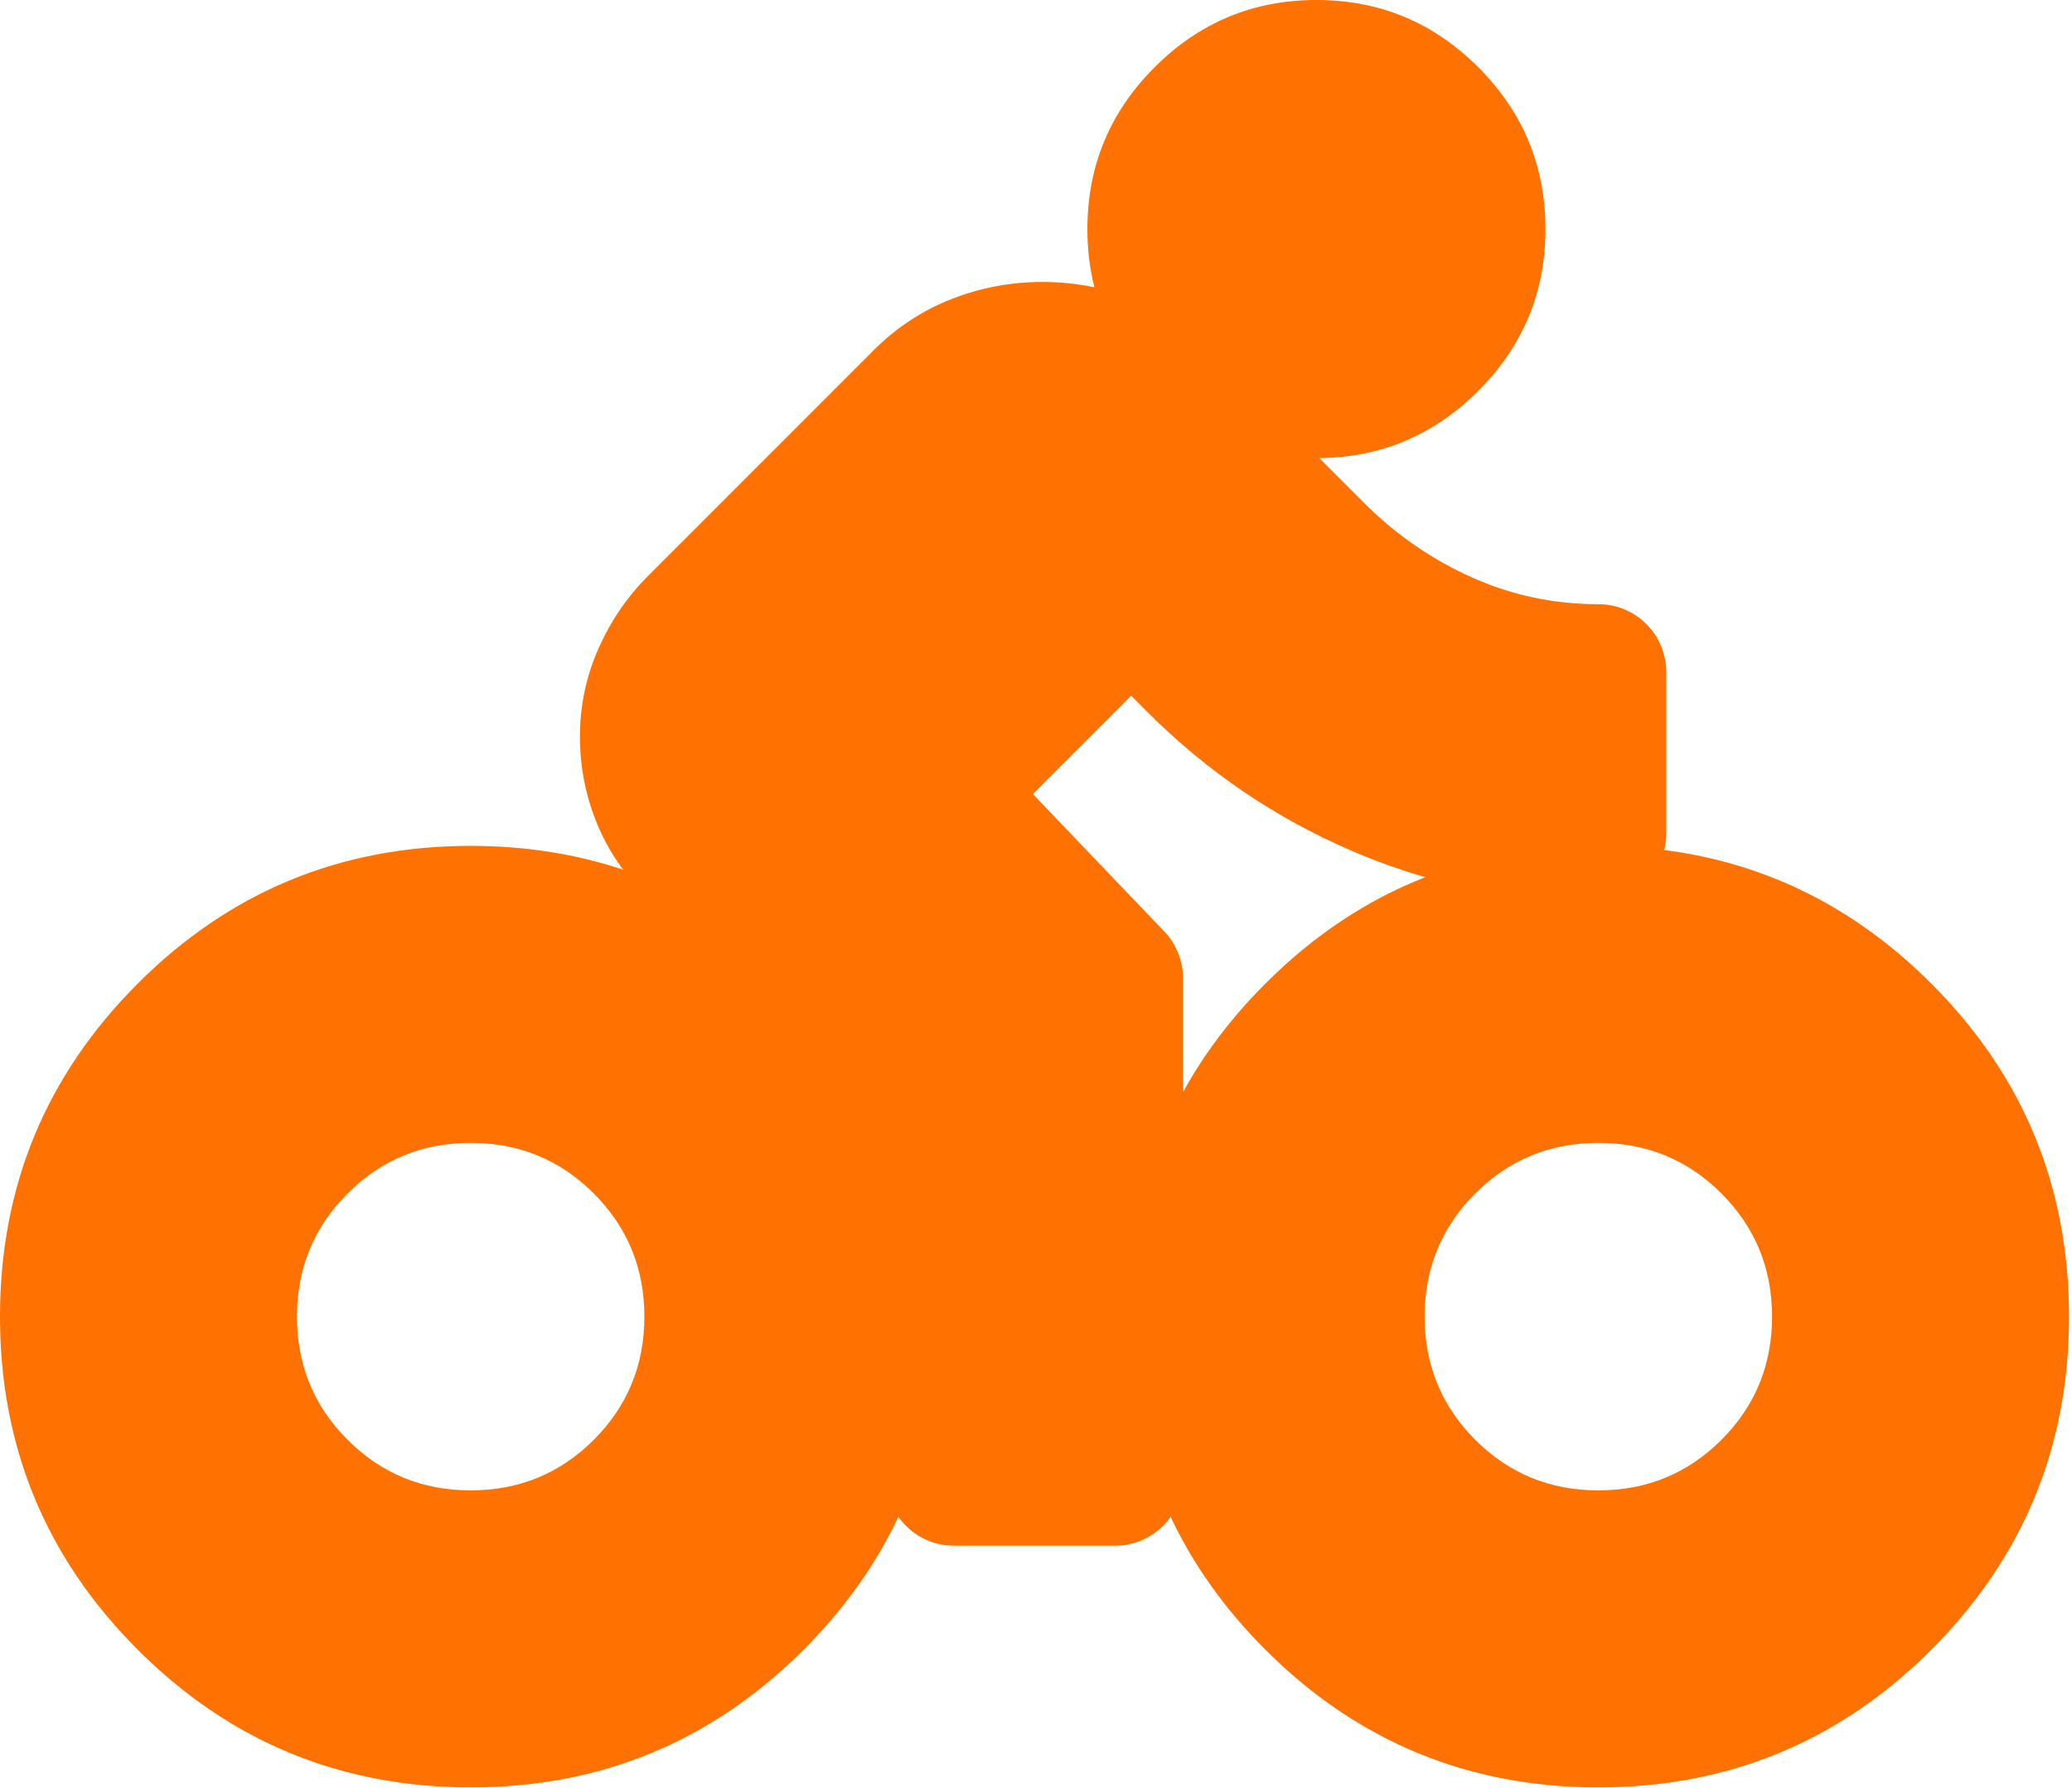
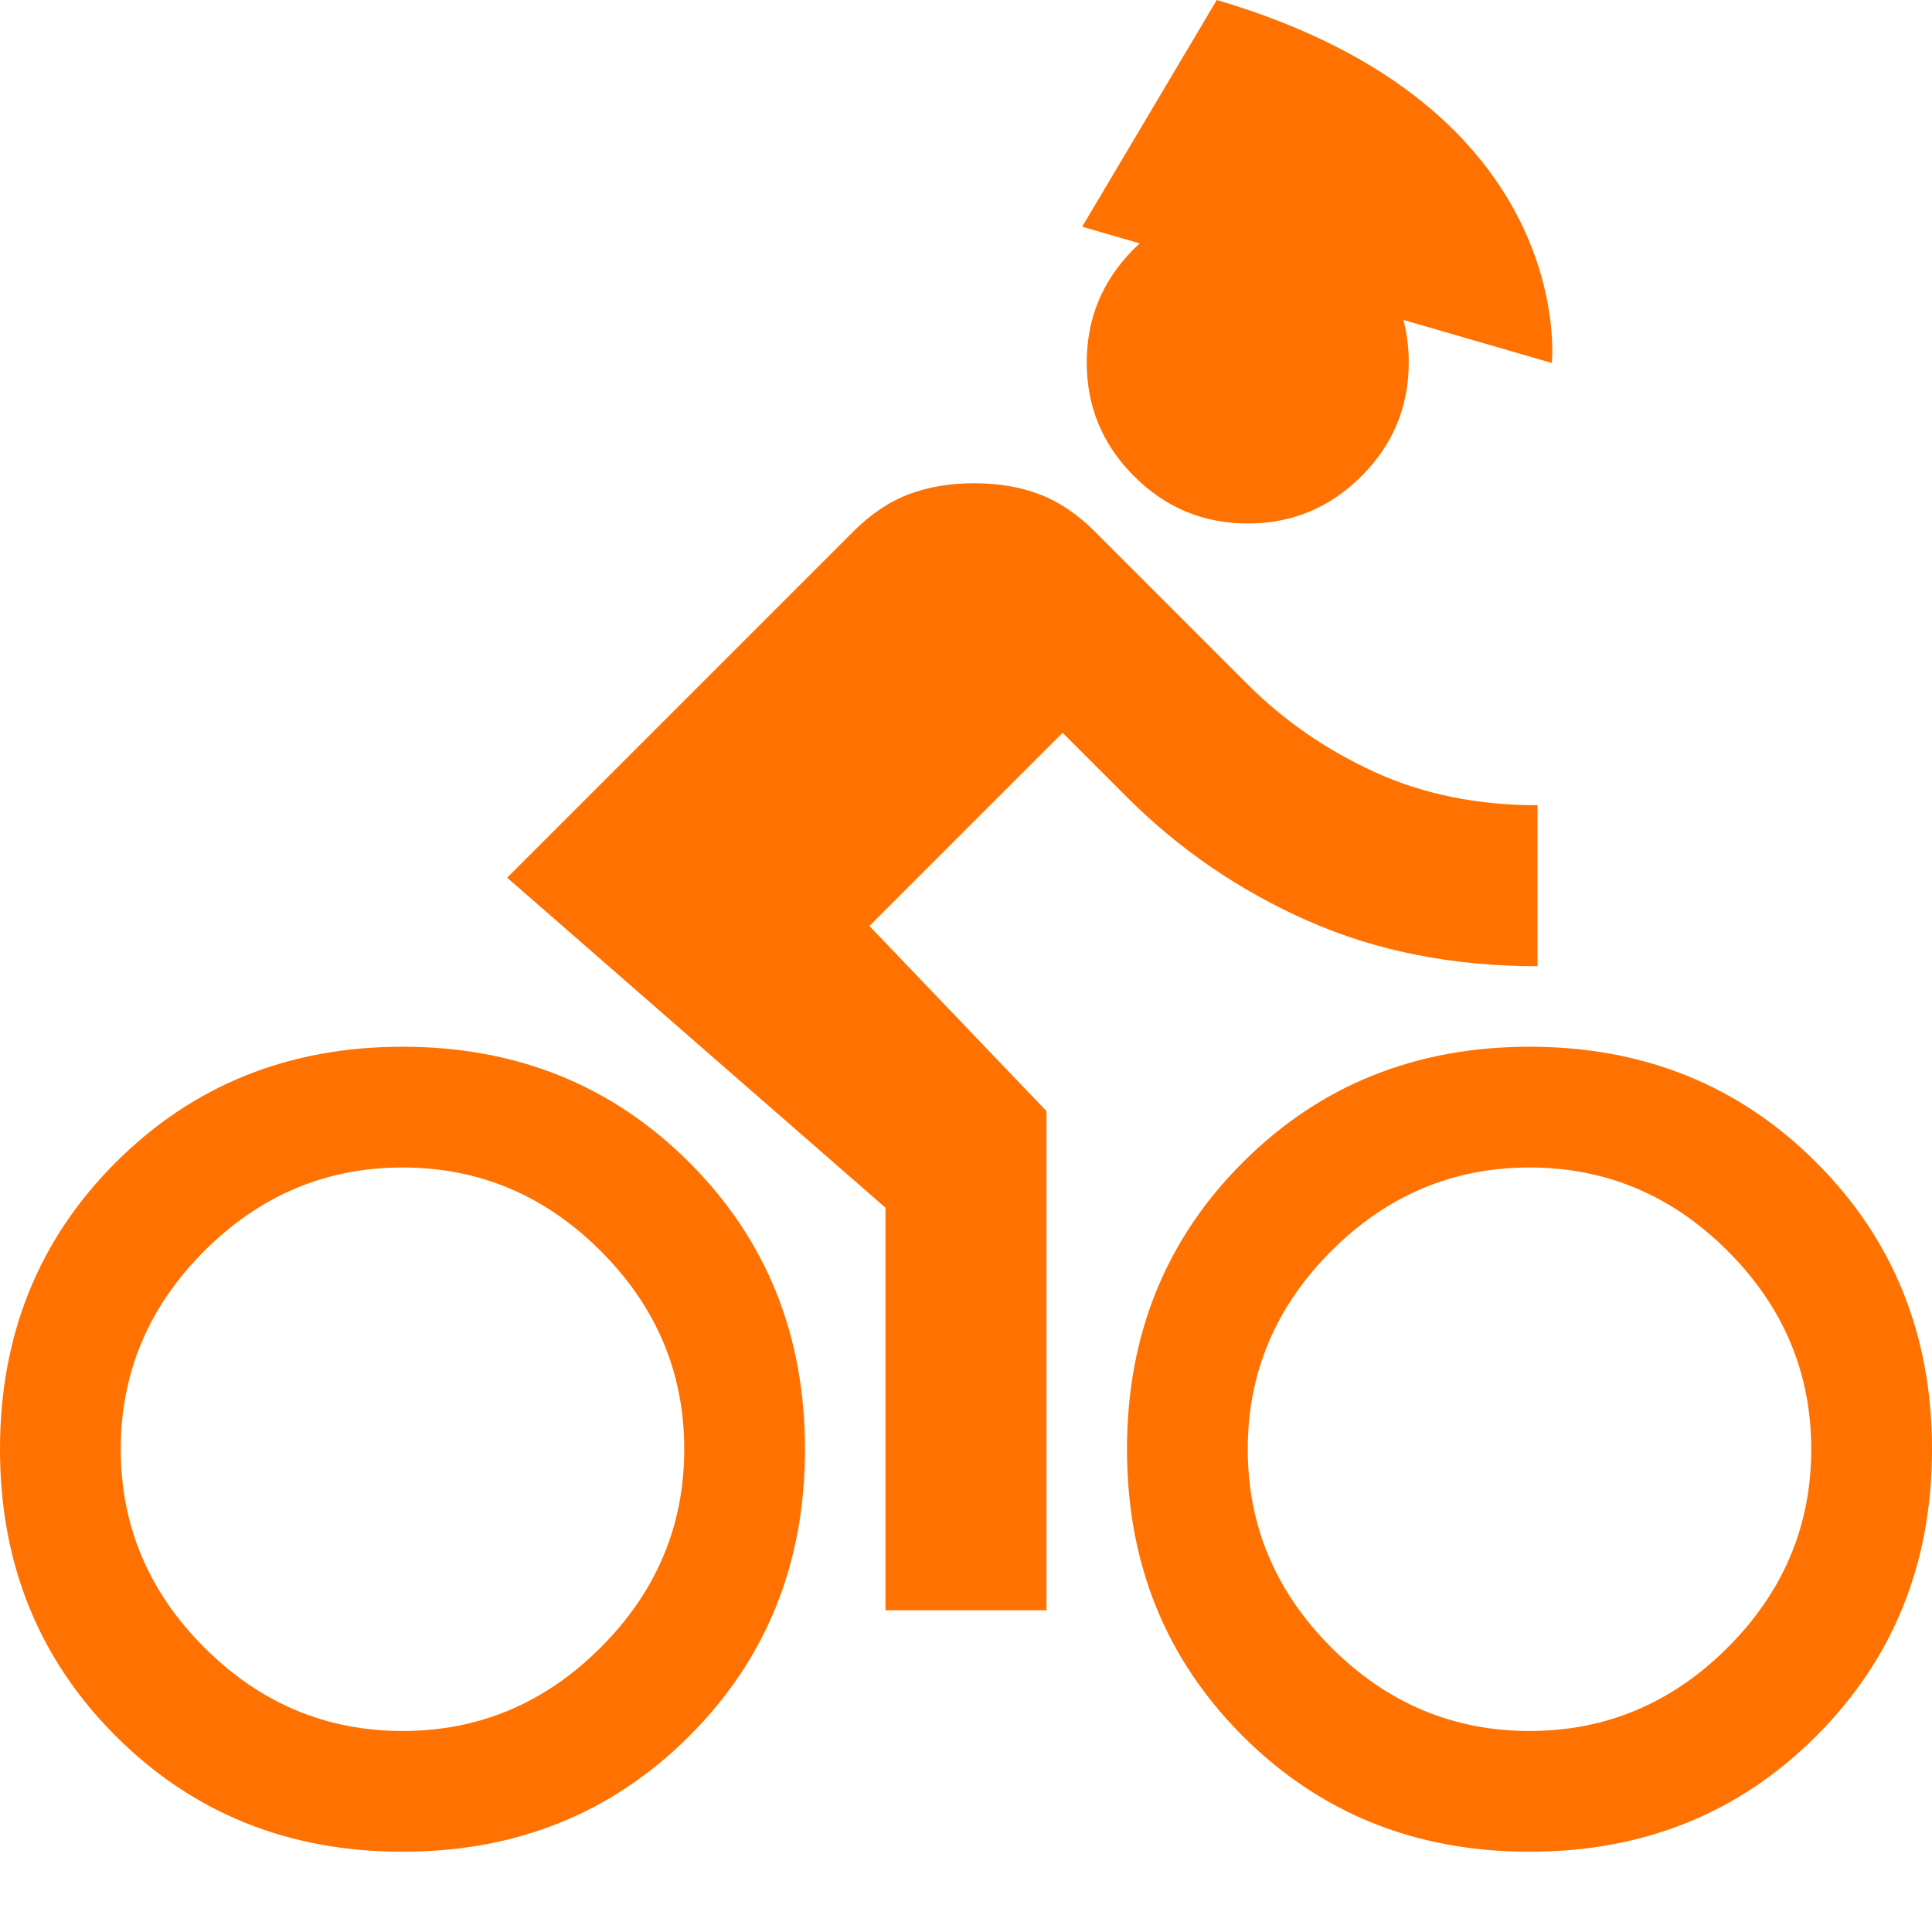
- <svg xmlns="http://www.w3.org/2000/svg" width="100%" height="100%" viewBox="0 0 488 421" version="1.1" xml:space="preserve" style="fill-rule:evenodd;clip-rule:evenodd;stroke-linejoin:round;stroke-miterlimit:2;">
-   <g transform="matrix(1,0,0,1,-296.351,-329.55)">
-     <g transform="matrix(0.474268,0,0,0.474268,312.351,772.391)">
-       <path d="M275.771,-501.89C270.497,-508.902 266.189,-516.476 262.827,-524.601C257.135,-538.357 254.264,-552.82 254.264,-568C254.264,-583.494 257.421,-598.259 263.715,-612.3C269.76,-625.784 277.916,-637.626 288.145,-647.855L400.145,-759.855C411.537,-771.247 424.607,-779.765 439.321,-785.461C453.528,-790.961 468.418,-793.736 484,-793.736C492.801,-793.736 501.381,-792.851 509.742,-791.089C507.423,-800.257 506.264,-809.894 506.264,-820C506.264,-851.283 517.368,-878.078 539.645,-900.355C561.922,-922.632 588.717,-933.736 620,-933.736C651.283,-933.736 678.078,-922.632 700.355,-900.355C722.632,-878.078 733.736,-851.283 733.736,-820C733.736,-788.717 722.632,-761.922 700.355,-739.645C678.42,-717.71 652.105,-706.608 621.439,-706.272L643.855,-683.855C659.561,-668.149 677.508,-655.804 697.702,-646.829C717.373,-638.086 738.143,-633.736 760,-633.736C778.632,-633.736 793.736,-618.632 793.736,-600L793.736,-520C793.736,-517.132 793.378,-514.347 792.705,-511.689C843.449,-505.164 887.663,-483.047 925.355,-445.355C970.932,-399.778 993.736,-344.664 993.736,-280C993.736,-215.336 970.932,-160.222 925.355,-114.645C879.778,-69.068 824.664,-46.264 760,-46.264C695.336,-46.264 640.222,-69.068 594.645,-114.645C574.522,-134.767 558.839,-156.749 547.597,-180.591C541.491,-171.925 531.407,-166.264 520,-166.264L440,-166.264C428.593,-166.264 418.509,-171.925 412.403,-180.591C401.161,-156.749 385.478,-134.767 365.355,-114.645C319.778,-69.068 264.664,-46.264 200,-46.264C135.336,-46.264 80.222,-69.068 34.645,-114.645C-10.932,-160.222 -33.736,-215.336 -33.736,-280C-33.736,-344.664 -10.932,-399.778 34.645,-445.355C80.222,-490.932 135.336,-513.736 200,-513.736C226.911,-513.736 252.167,-509.787 275.771,-501.89ZM200,-193.736C223.97,-193.736 244.366,-202.076 261.145,-218.855C277.924,-235.634 286.264,-256.03 286.264,-280C286.264,-303.97 277.924,-324.366 261.145,-341.145C244.366,-357.924 223.97,-366.264 200,-366.264C176.03,-366.264 155.634,-357.924 138.855,-341.145C122.076,-324.366 113.736,-303.97 113.736,-280C113.736,-256.03 122.076,-235.634 138.855,-218.855C155.634,-202.076 176.03,-193.736 200,-193.736ZM760,-193.736C783.97,-193.736 804.366,-202.076 821.145,-218.855C837.924,-235.634 846.264,-256.03 846.264,-280C846.264,-303.97 837.924,-324.366 821.145,-341.145C804.366,-357.924 783.97,-366.264 760,-366.264C736.03,-366.264 715.634,-357.924 698.855,-341.145C682.076,-324.366 673.736,-303.97 673.736,-280C673.736,-256.03 682.076,-235.634 698.855,-218.855C715.634,-202.076 736.03,-193.736 760,-193.736ZM553.736,-391.445C564.317,-410.694 577.954,-428.664 594.645,-445.355C618.506,-469.216 644.98,-486.835 674.071,-498.208C661.939,-501.7 649.997,-505.956 638.247,-510.976C599.938,-527.341 565.899,-550.39 536.145,-580.145L528,-588.29L479.186,-539.476L544.379,-471.319C550.385,-465.041 553.736,-456.688 553.736,-448L553.736,-391.445Z" style="fill:rgb(255,113,0);" />
+ <svg xmlns="http://www.w3.org/2000/svg" width="100%" height="100%" viewBox="0 0 24 24" version="1.1" xml:space="preserve" style="fill-rule:evenodd;clip-rule:evenodd;stroke-linejoin:round;stroke-miterlimit:2;">
+   <g transform="matrix(1,0,0,1,-598.657,-593.17)">
+     <g transform="matrix(0.025,0,0,0.025,598.657,618.173)">
+       <path d="M697.334,-841.154C699.111,-834.462 700,-827.411 700,-820C700,-798 692.167,-779.167 676.5,-763.5C660.833,-747.833 642,-740 620,-740C598,-740 579.167,-747.833 563.5,-763.5C547.833,-779.167 540,-798 540,-820C540,-842 547.833,-860.833 563.5,-876.5C564.421,-877.421 565.353,-878.315 566.296,-879.182L537.736,-887.47L604.598,-1000.11C784.714,-947.176 771.092,-819.749 771.092,-819.749L697.334,-841.154ZM432,-540L520,-448L520,-200L440,-200L440,-400L252,-564L424,-736C432.667,-744.667 441.833,-750.833 451.5,-754.5C461.167,-758.167 472,-760 484,-760C496,-760 506.833,-758.167 516.5,-754.5C526.167,-750.833 535.333,-744.667 544,-736L620,-660C638,-642 659,-627.5 683,-616.5C707,-605.5 734,-600 764,-600L764,-520C722,-520 684,-527.5 650,-542.5C616,-557.5 586,-578 560,-604L528,-636L432,-540ZM200,-480C256.667,-480 304.167,-460.833 342.5,-422.5C380.833,-384.167 400,-336.667 400,-280C400,-223.333 380.833,-175.833 342.5,-137.5C304.167,-99.167 256.667,-80 200,-80C143.333,-80 95.833,-99.167 57.5,-137.5C19.167,-175.833 0,-223.333 0,-280C0,-336.667 19.167,-384.167 57.5,-422.5C95.833,-460.833 143.333,-480 200,-480ZM200,-140C238,-140 270.833,-153.833 298.5,-181.5C326.167,-209.167 340,-242 340,-280C340,-318 326.167,-350.833 298.5,-378.5C270.833,-406.167 238,-420 200,-420C162,-420 129.167,-406.167 101.5,-378.5C73.833,-350.833 60,-318 60,-280C60,-242 73.833,-209.167 101.5,-181.5C129.167,-153.833 162,-140 200,-140ZM760,-480C816.667,-480 864.167,-460.833 902.5,-422.5C940.833,-384.167 960,-336.667 960,-280C960,-223.333 940.833,-175.833 902.5,-137.5C864.167,-99.167 816.667,-80 760,-80C703.333,-80 655.833,-99.167 617.5,-137.5C579.167,-175.833 560,-223.333 560,-280C560,-336.667 579.167,-384.167 617.5,-422.5C655.833,-460.833 703.333,-480 760,-480ZM760,-140C798,-140 830.833,-153.833 858.5,-181.5C886.167,-209.167 900,-242 900,-280C900,-318 886.167,-350.833 858.5,-378.5C830.833,-406.167 798,-420 760,-420C722,-420 689.167,-406.167 661.5,-378.5C633.833,-350.833 620,-318 620,-280C620,-242 633.833,-209.167 661.5,-181.5C689.167,-153.833 722,-140 760,-140Z" style="fill:rgb(255,113,0);" />
    </g>
  </g>
</svg>
